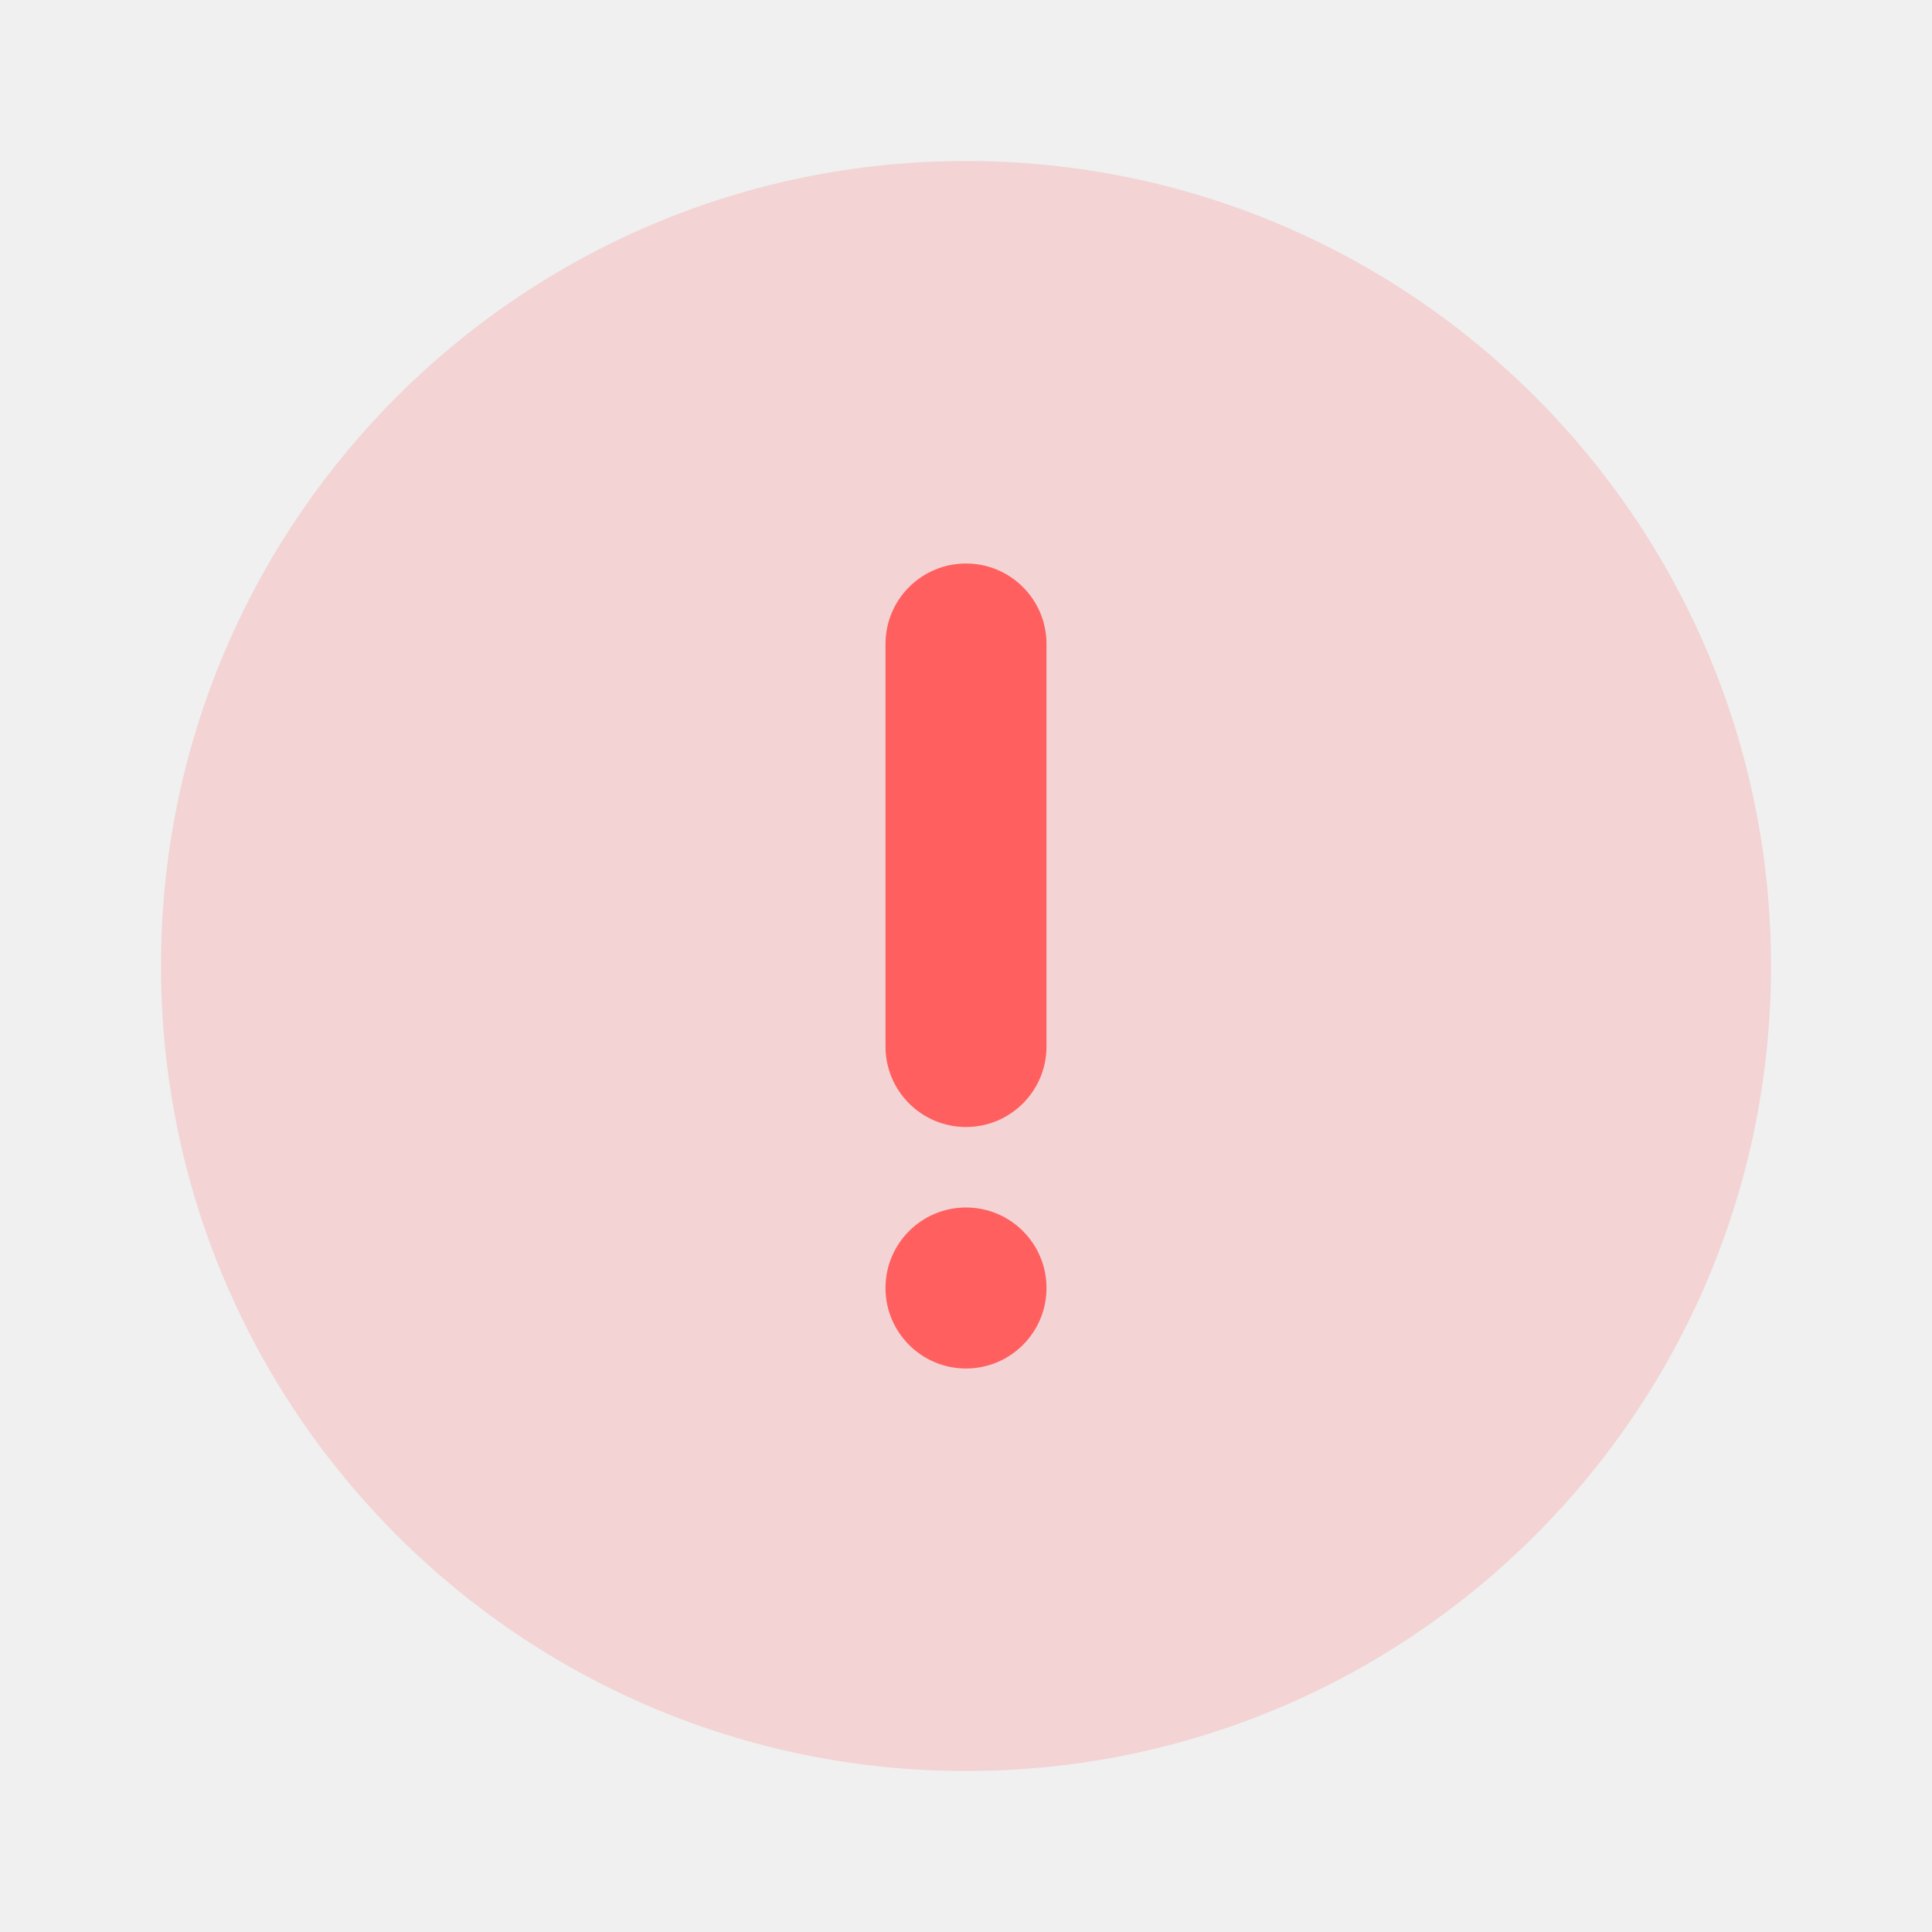
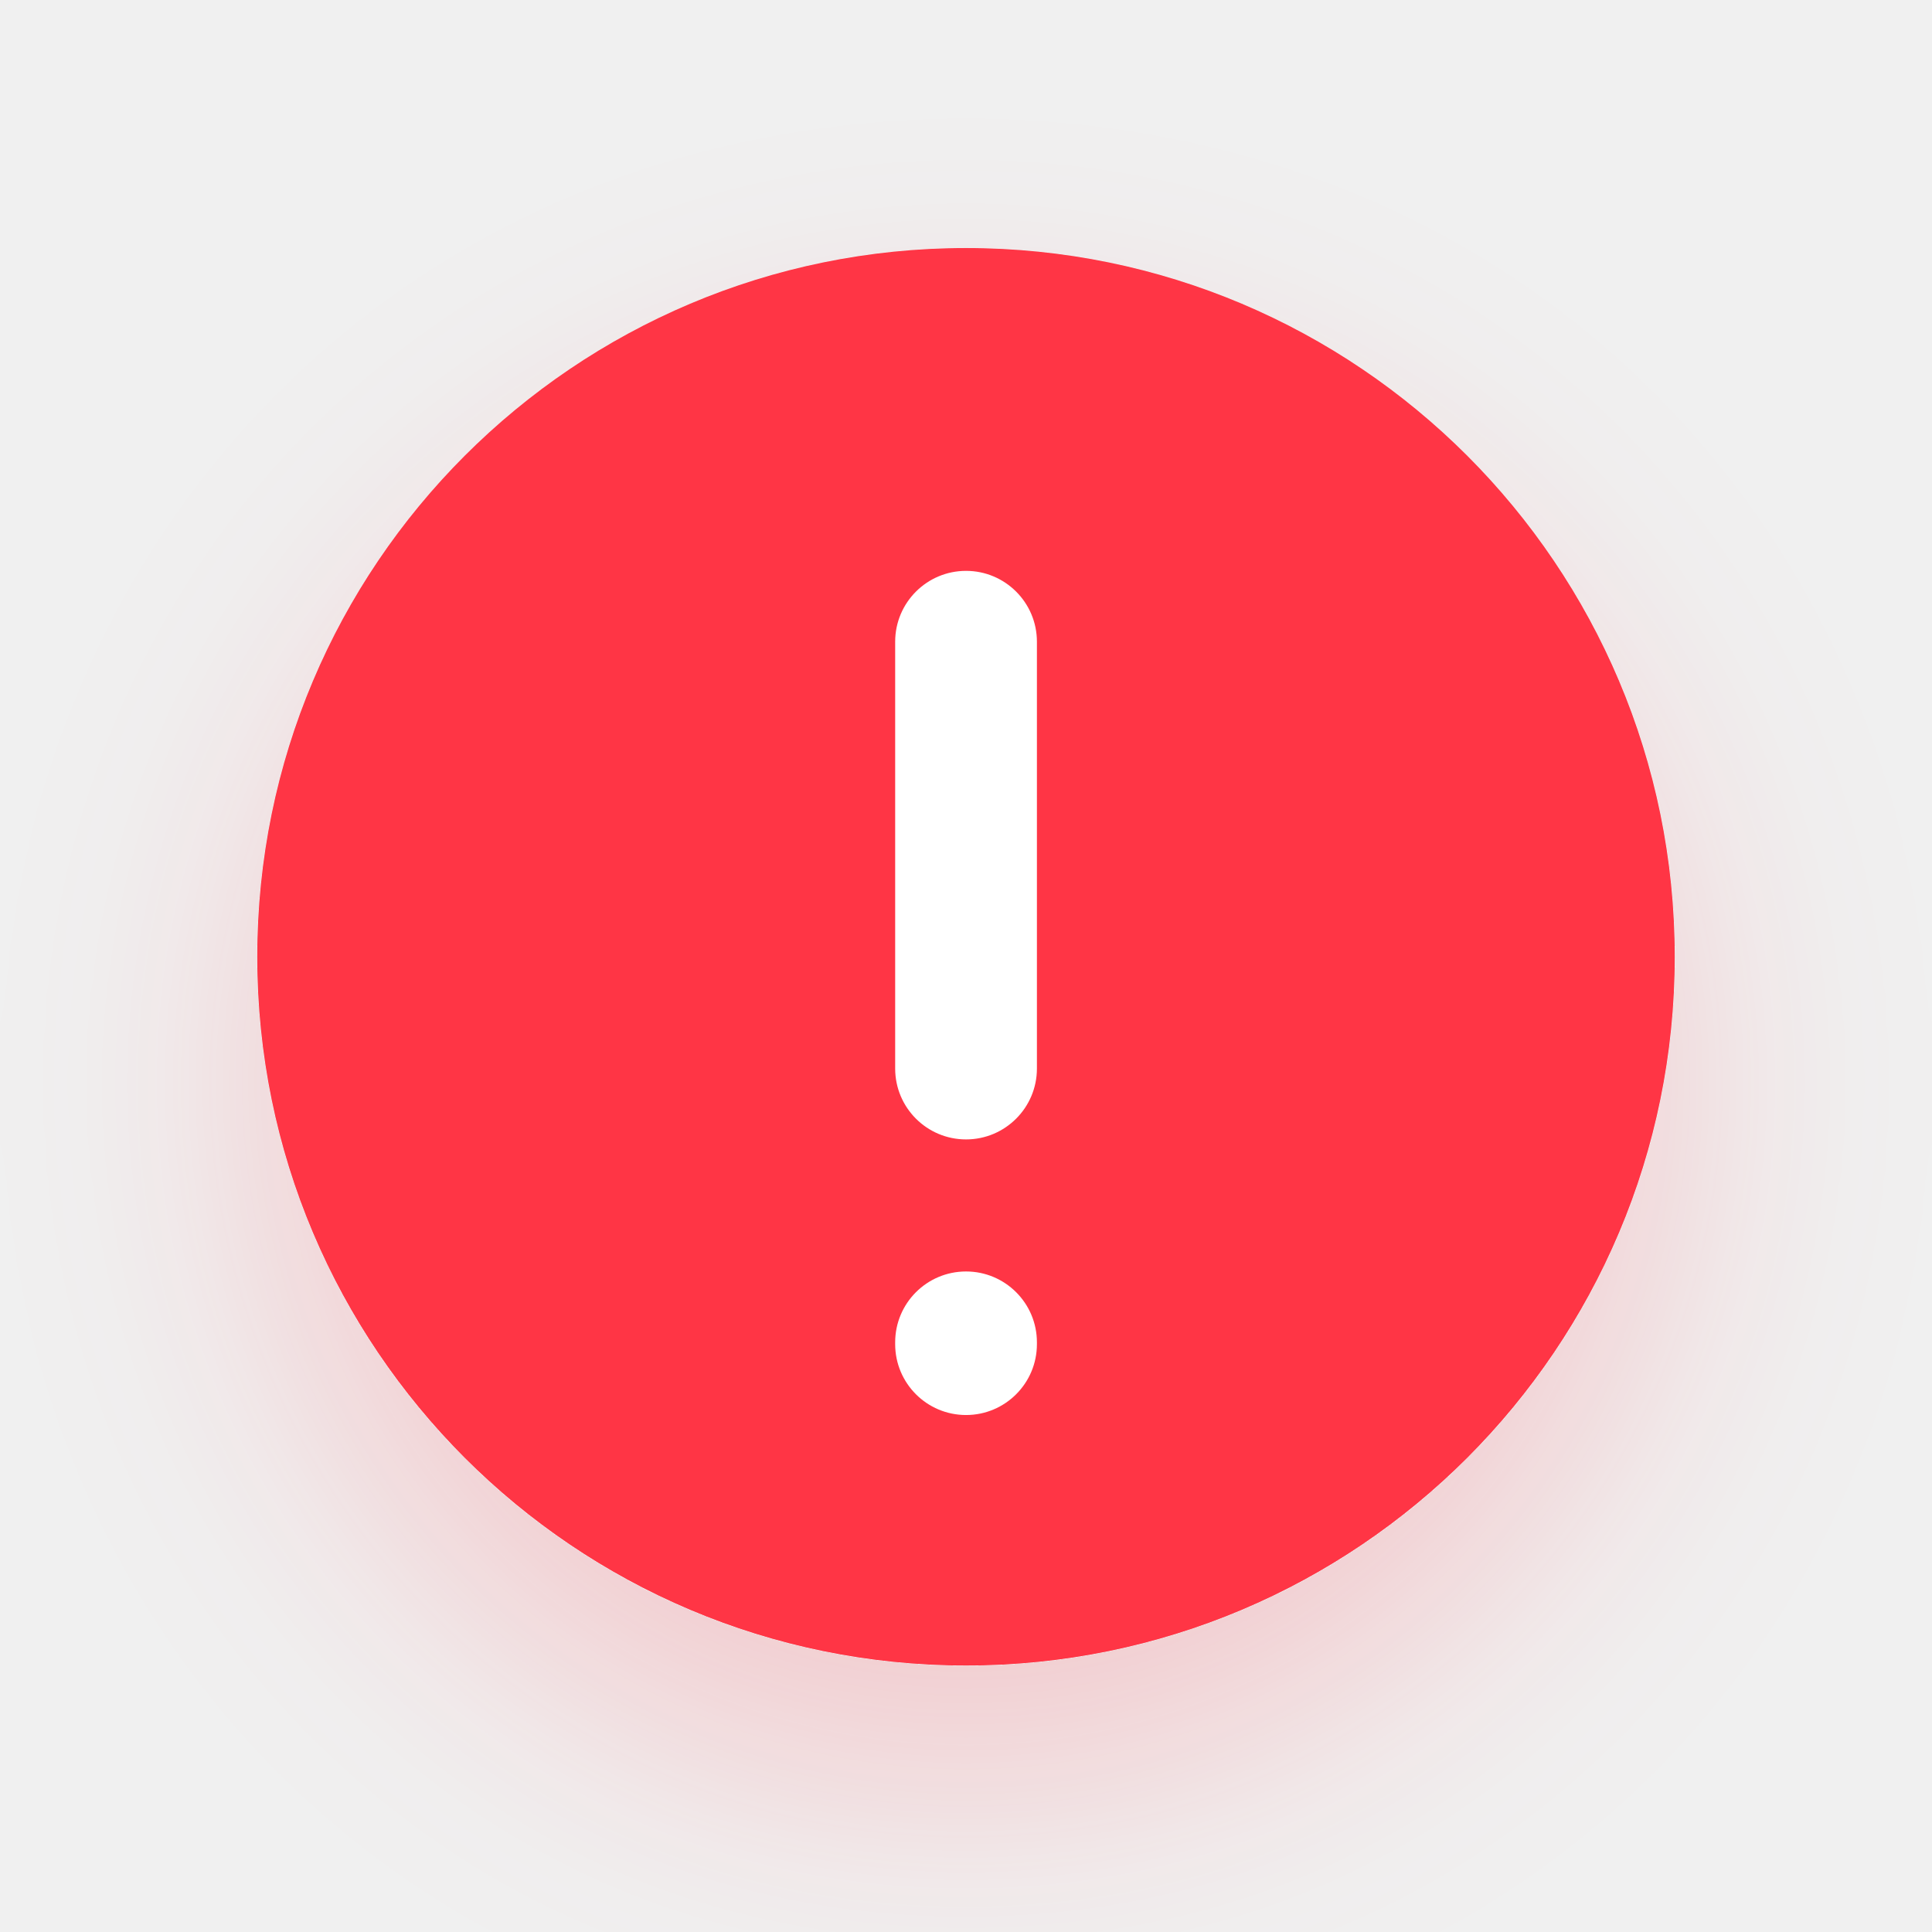
- <svg xmlns="http://www.w3.org/2000/svg" width="48" height="48" viewBox="0 0 48 48">
-   <g>
-     <path opacity=".2" d="M24 4C12.954 4 4 12.954 4 24s8.954 20 20 20 20-8.954 20-20S35.046 4 24 4z" fill="#FF5F5F" />
-     <path d="M22 26a2 2 0 104 0V16a2 2 0 10-4 0v10zM22 32a2 2 0 104 0 2 2 0 00-4 0z" fill="#FF5F5F" />
+ <svg xmlns="http://www.w3.org/2000/svg" width="92" height="92" viewBox="0 0 92 92" fill="none">
+   <g filter="url(#filter0_bd_11079_343)">
+     <path d="M79.75 45.561C79.75 64.2 64.64 79.311 46 79.311C27.36 79.311 12.25 64.2 12.25 45.561C12.25 26.921 27.36 11.811 46 11.811C64.64 11.811 79.75 26.921 79.75 45.561Z" fill="#FF3545" />
+     <path fill-rule="evenodd" clip-rule="evenodd" d="M46.002 27.184C47.865 27.184 49.377 28.695 49.377 30.559L49.377 50.883C49.377 52.747 47.865 54.258 46.002 54.258C44.138 54.258 42.627 52.747 42.627 50.883L42.627 30.559C42.627 28.695 44.138 27.184 46.002 27.184Z" fill="white" />
+     <path fill-rule="evenodd" clip-rule="evenodd" d="M46.002 60.546C47.865 60.546 49.377 62.057 49.377 63.921L49.377 64.007C49.377 65.871 47.865 67.382 46.002 67.382C44.138 67.382 42.627 65.871 42.627 64.007L42.627 63.921C42.627 62.057 44.138 60.546 46.002 60.546Z" fill="white" />
  </g>
+   <defs>
+     <filter id="filter0_bd_11079_343" x="-15" y="-15.439" width="122" height="122" filterUnits="userSpaceOnUse" color-interpolation-filters="sRGB">
+       <feFlood flood-opacity="0" result="BackgroundImageFix" />
+       <feGaussianBlur in="BackgroundImage" stdDeviation="8" />
+       <feComposite in2="SourceAlpha" operator="in" result="effect1_backgroundBlur_11079_343" />
+       <feColorMatrix in="SourceAlpha" type="matrix" values="0 0 0 0 0 0 0 0 0 0 0 0 0 0 0 0 0 0 127 0" result="hardAlpha" />
+       <feOffset dy="6" />
+       <feGaussianBlur stdDeviation="6" />
+       <feComposite in2="hardAlpha" operator="out" />
+       <feColorMatrix type="matrix" values="0 0 0 0 1 0 0 0 0 0.208 0 0 0 0 0.271 0 0 0 0.2 0" />
+       <feBlend mode="normal" in2="effect1_backgroundBlur_11079_343" result="effect2_dropShadow_11079_343" />
+       <feBlend mode="normal" in="SourceGraphic" in2="effect2_dropShadow_11079_343" result="shape" />
+     </filter>
+   </defs>
</svg>
